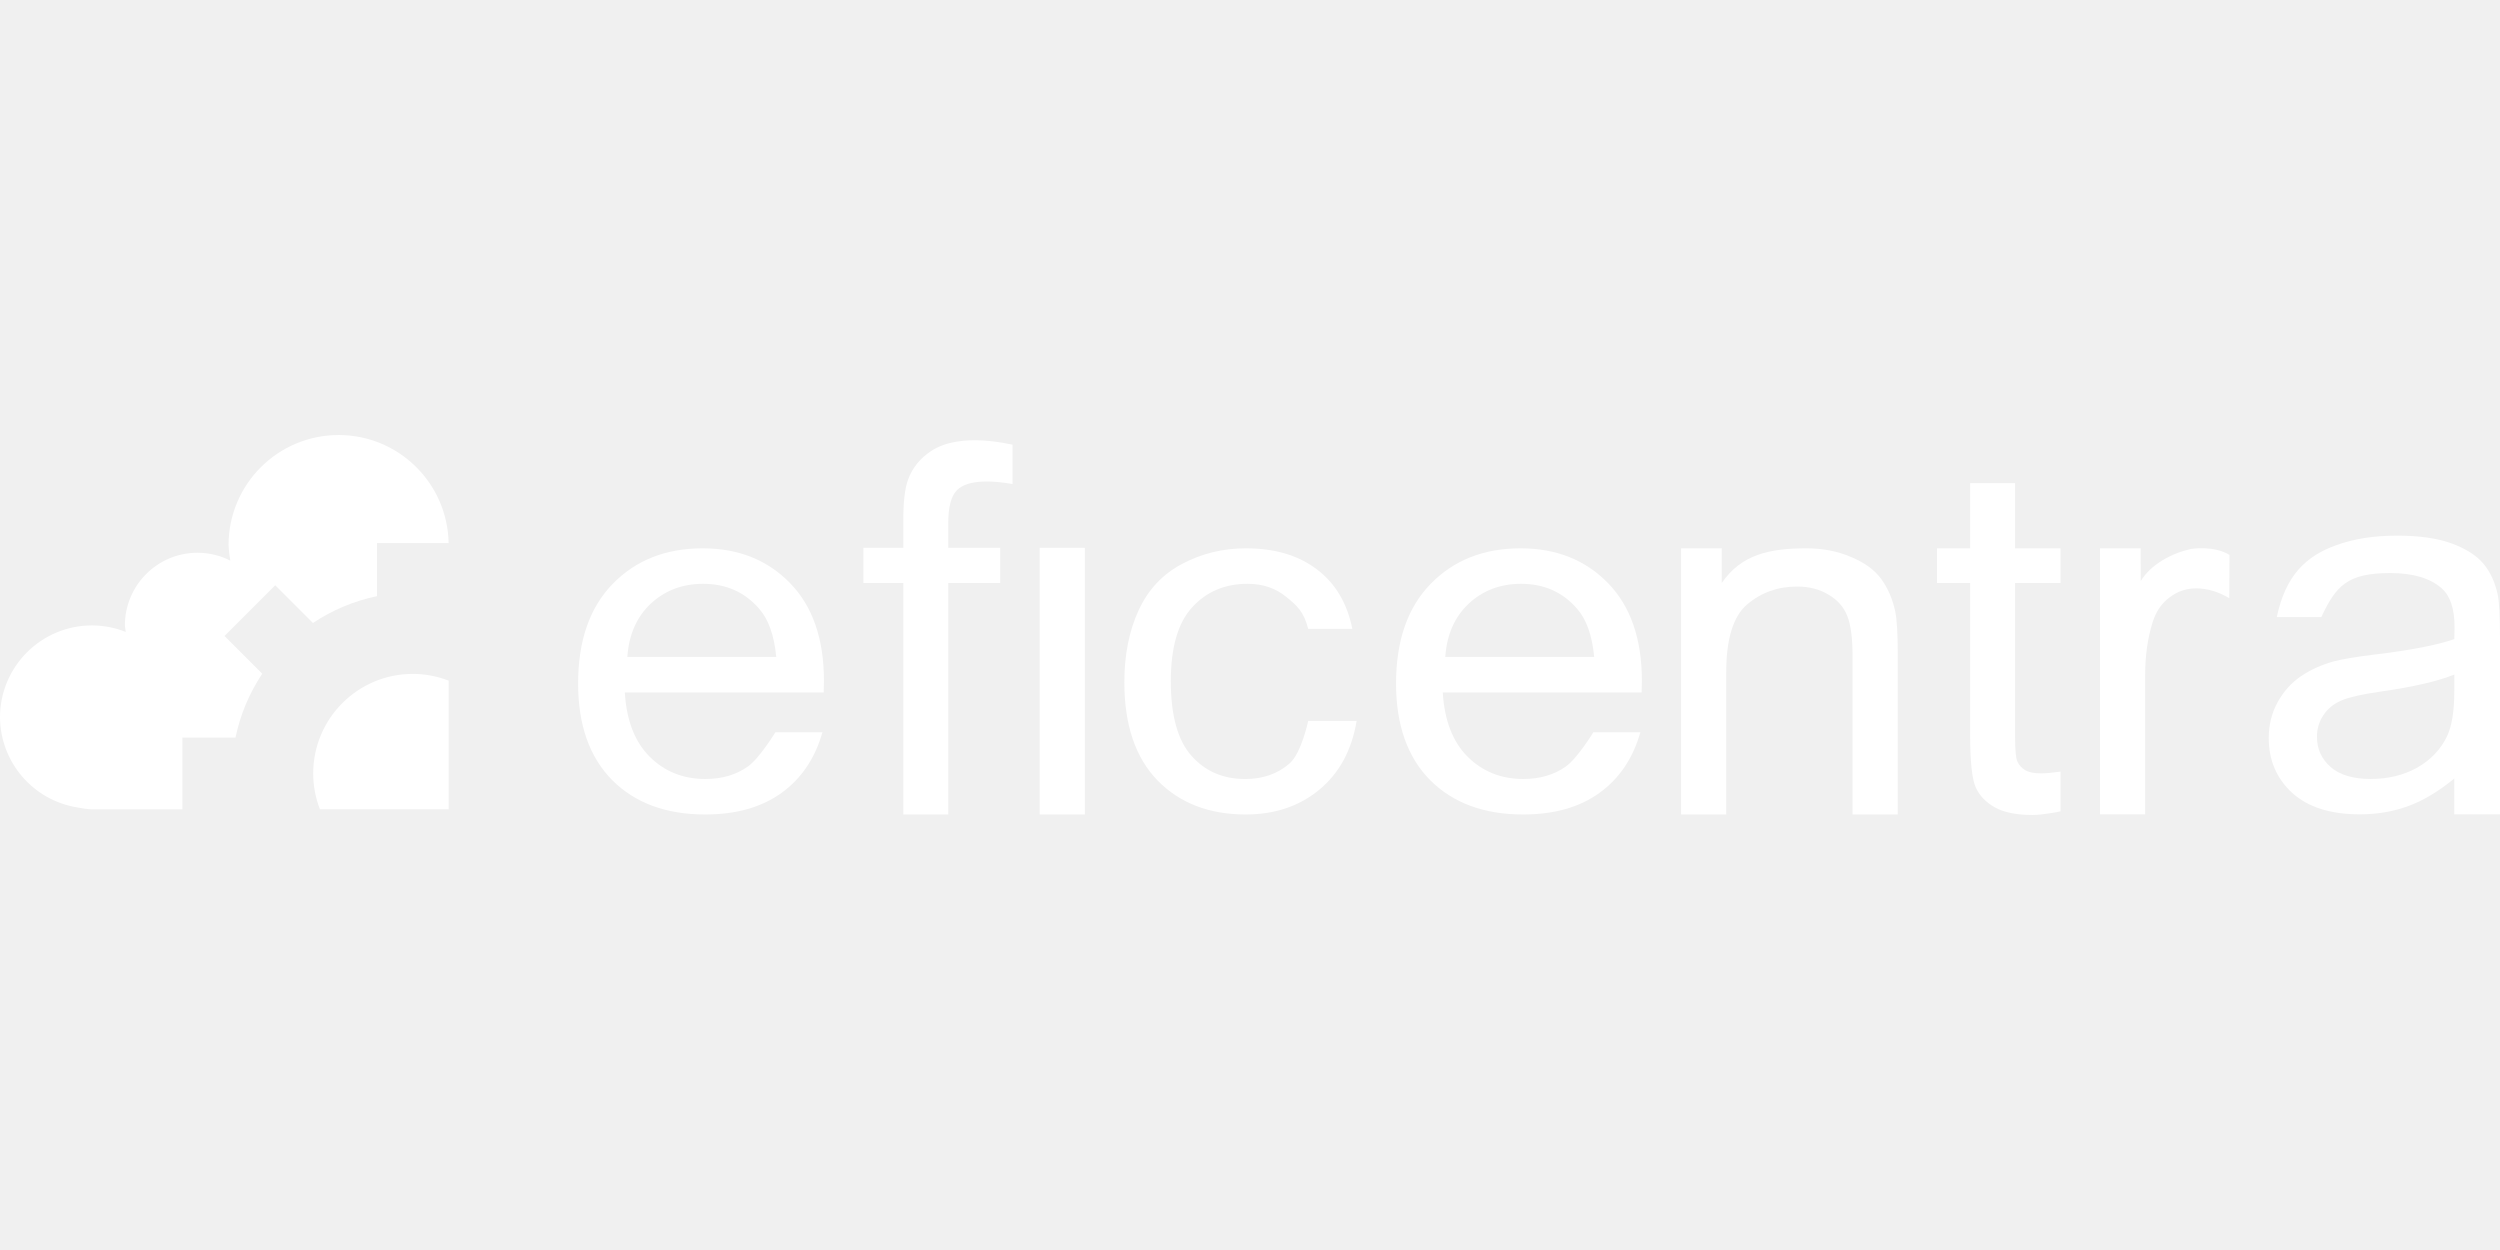
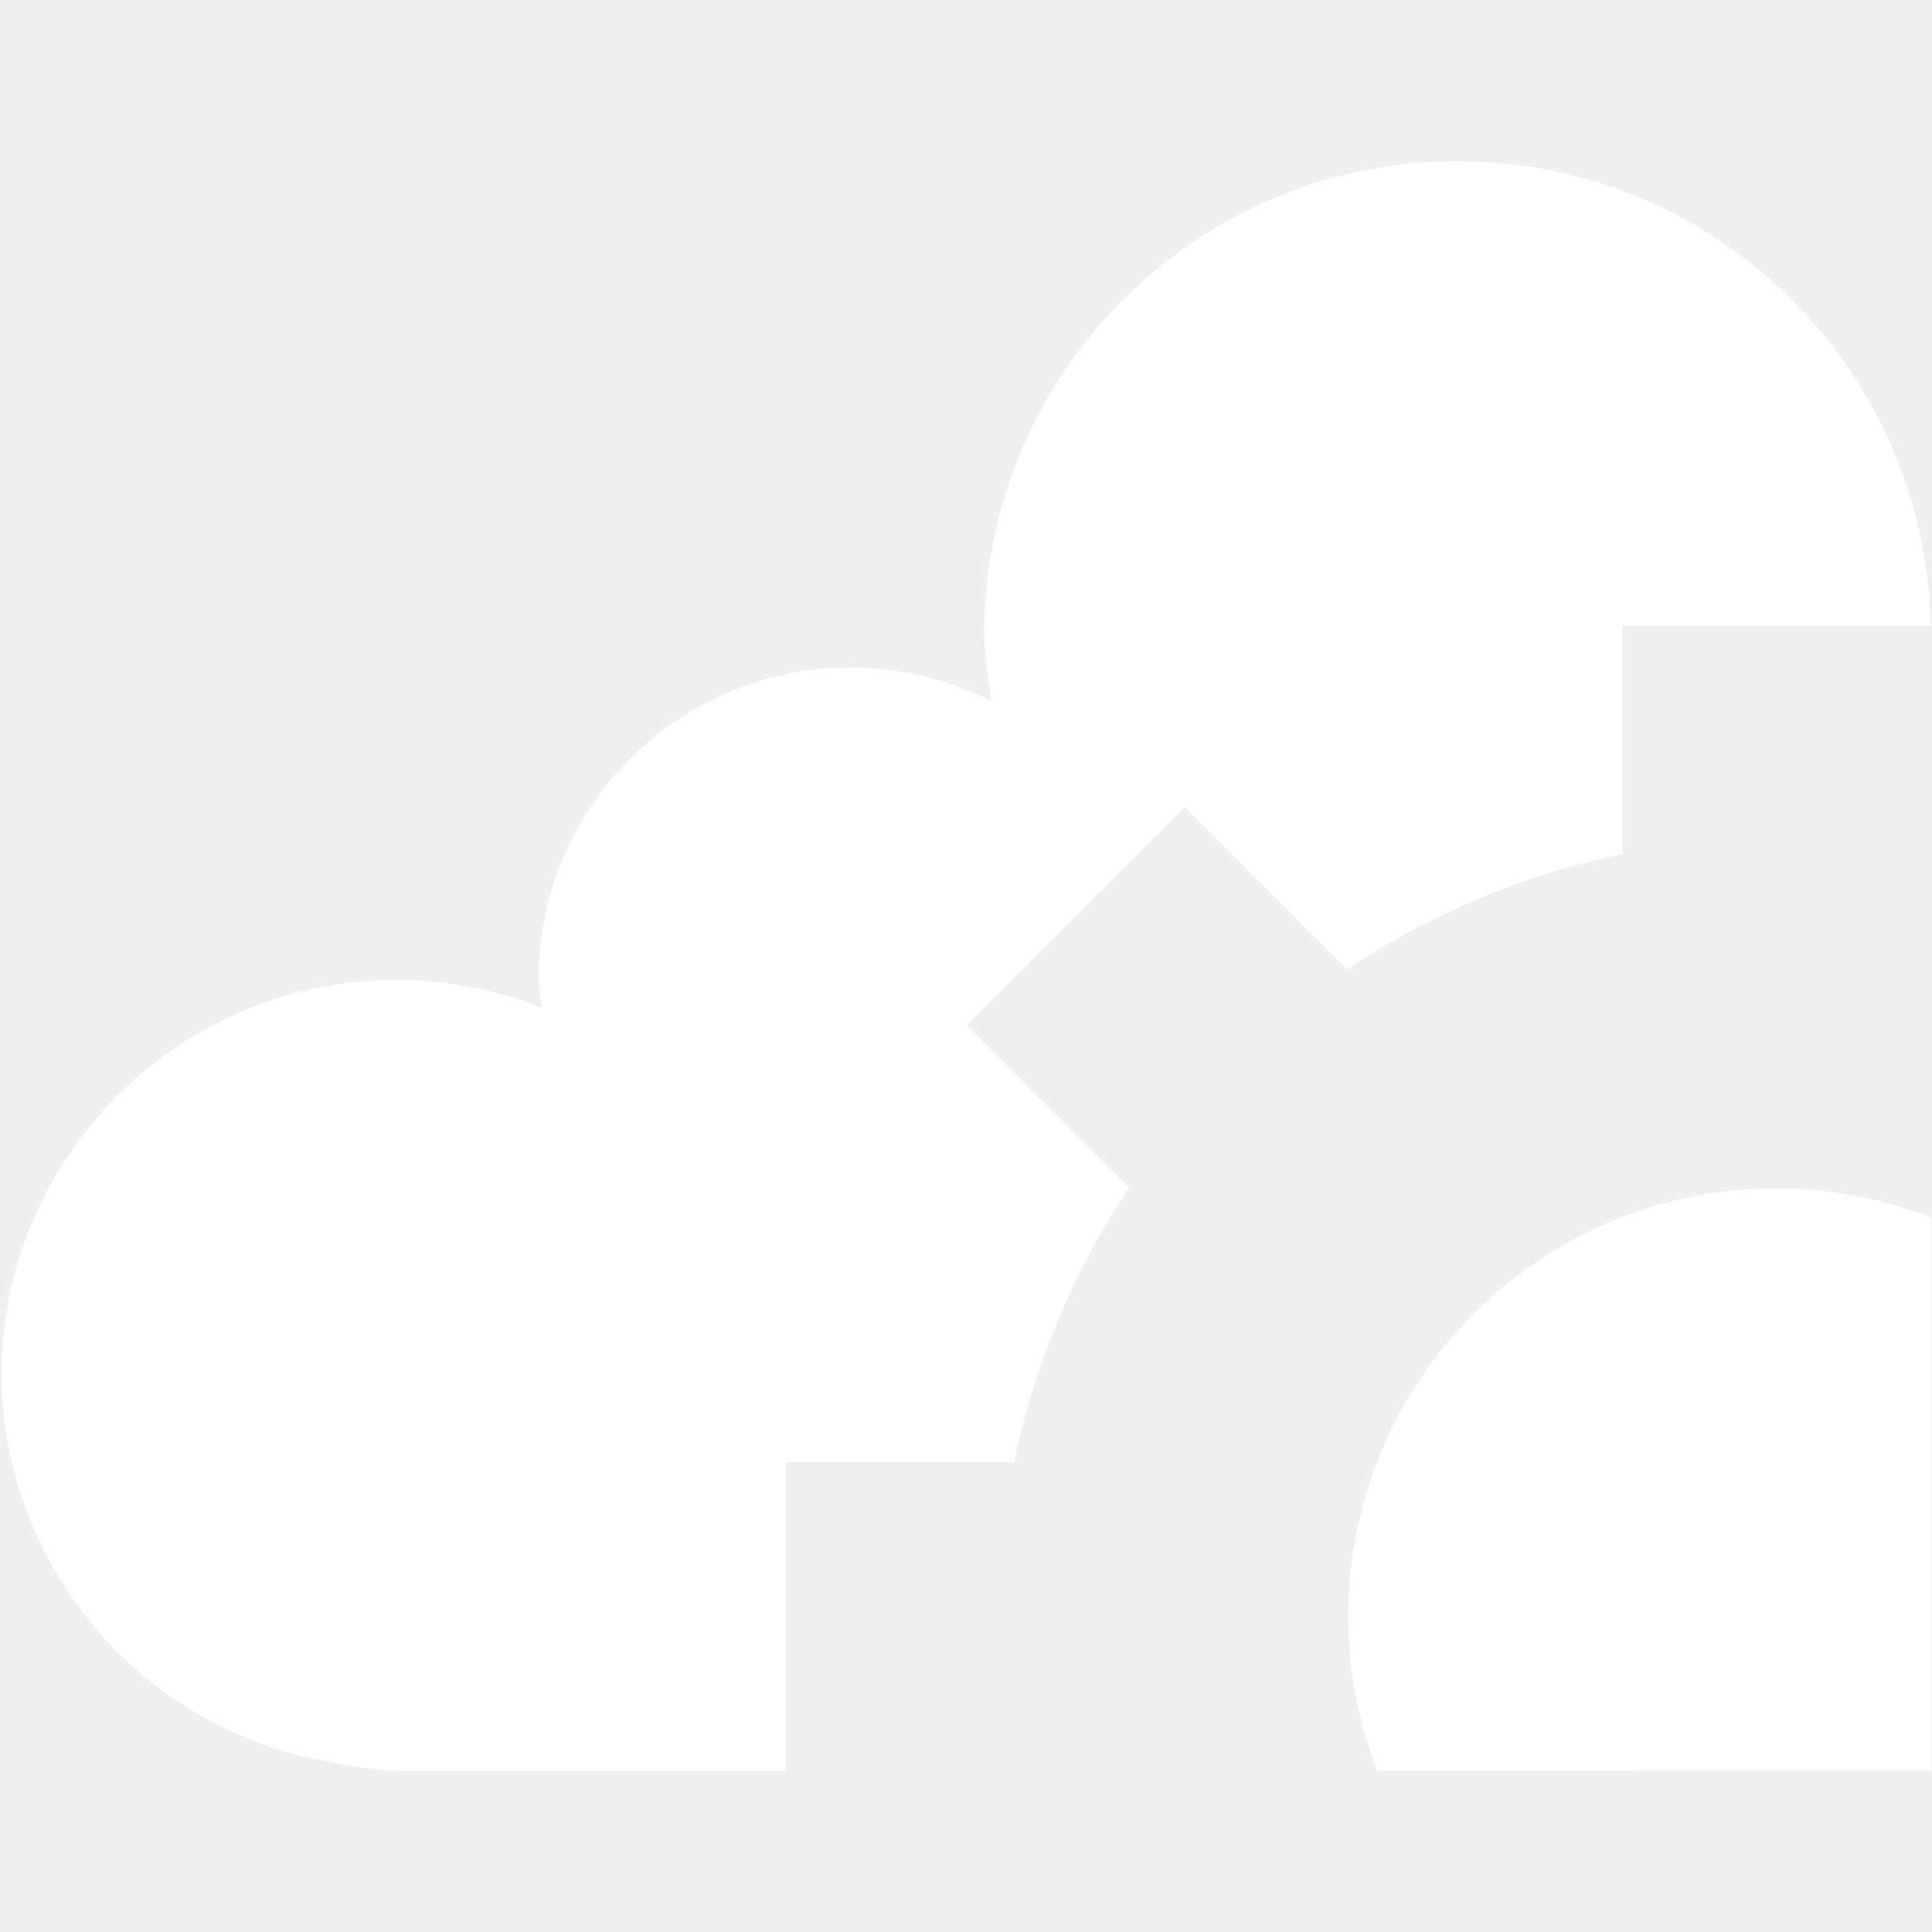
- <svg xmlns="http://www.w3.org/2000/svg" width="1000" height="500" viewBox="0 0 264.583 132.292" version="1.1" id="svg1">
+ <svg xmlns="http://www.w3.org/2000/svg" id="svg2" height="320" width="320" version="1.1" viewBox="0 0 320 320">
  <defs id="defs1" />
-   <g id="layer1">
-     <g id="g2-1-7-7" transform="matrix(1.578274,0,0,1.578274,-42.25543,-5.042026)" style="display:inline;fill:#ffffff;fill-opacity:1">
-       <path d="m 78.769,52.296 h 3.154 c -0.494,1.747 -1.409,3.103 -2.745,4.068 -1.336,0.965 -3.042,1.447 -5.119,1.447 -2.615,0 -4.692,-0.766 -6.23,-2.299 -1.527,-1.544 -2.29,-3.704 -2.29,-6.48 0,-2.873 0.775,-5.103 2.324,-6.689 1.549,-1.587 3.558,-2.38 6.028,-2.38 2.391,0 4.344,0.777 5.86,2.332 1.515,1.554 2.273,3.741 2.273,6.56 0,0.172 -0.006,0.429 -0.017,0.772 h -13.336 c 0.112,1.876 0.668,3.312 1.667,4.309 0.999,0.997 2.245,1.495 3.738,1.495 1.111,0 2.06,-0.279 2.846,-0.836 0.786,-0.557 1.847,-2.299 1.847,-2.299 z m -9.929,-5.049 h 9.985 c -0.135,-1.436 -0.516,-2.514 -1.145,-3.232 -0.965,-1.115 -2.217,-1.672 -3.755,-1.672 -1.392,0 -2.565,0.445 -3.519,1.335 -0.943,0.89 -1.465,2.08 -1.566,3.57 z" style="font-size:100px;line-height:1.4;font-family:Arial;-inkscape-font-specification:'Arial, @opsz=36.0';font-variation-settings:'opsz' 36;text-align:center;letter-spacing:1px;word-spacing:4px;text-anchor:middle;white-space:pre;display:inline;fill:#ffffff;fill-opacity:1;stroke-width:1.011" id="path1-27-8-1" />
-       <path d="m 133.617,52.296 h 3.154 c -0.494,1.747 -1.409,3.103 -2.745,4.068 -1.336,0.965 -3.042,1.447 -5.119,1.447 -2.615,0 -4.692,-0.766 -6.23,-2.299 -1.527,-1.544 -2.29,-3.704 -2.29,-6.48 0,-2.873 0.775,-5.103 2.324,-6.689 1.549,-1.587 3.558,-2.38 6.028,-2.38 2.391,0 4.344,0.777 5.86,2.332 1.515,1.554 2.273,3.741 2.273,6.56 0,0.172 -0.006,0.429 -0.017,0.772 h -13.335 c 0.112,1.876 0.668,3.312 1.667,4.309 0.999,0.997 2.245,1.495 3.738,1.495 1.111,0 2.06,-0.279 2.846,-0.836 0.786,-0.557 1.847,-2.299 1.847,-2.299 z m -9.929,-5.049 h 9.985 c -0.135,-1.436 -0.516,-2.514 -1.145,-3.232 -0.965,-1.115 -2.217,-1.672 -3.755,-1.672 -1.392,0 -2.565,0.445 -3.519,1.335 -0.943,0.89 -1.465,2.08 -1.566,3.57 z" style="font-size:100px;line-height:1.4;font-family:Arial;-inkscape-font-specification:'Arial, @opsz=36.0';font-variation-settings:'opsz' 36;text-align:center;letter-spacing:1px;word-spacing:4px;text-anchor:middle;white-space:pre;display:inline;fill:#ffffff;fill-opacity:1;stroke-width:1.011" id="path1-11-7-8-4" />
-       <path d="m 87.346,57.811 v -15.524 h -2.677 v -2.357 h 2.677 v -1.903 c 0,-1.201 0.107,-2.093 0.32,-2.677 0.292,-0.786 0.803,-1.42 1.532,-1.903 2.043,-1.362 5.472,-0.394 5.472,-0.438 v 2.644 c -1.169,-0.209 -2.971,-0.368 -3.738,0.421 -0.382,0.393 -0.572,1.128 -0.572,2.206 v 1.65 h 3.485 v 2.357 h -3.485 v 15.524 z" style="font-size:100px;line-height:1.4;font-family:Arial;-inkscape-font-specification:'Arial, @opsz=36.0';font-variation-settings:'opsz' 36;text-align:center;letter-spacing:1px;word-spacing:4px;text-anchor:middle;white-space:pre;display:inline;fill:#ffffff;fill-opacity:1;stroke-width:1.035" id="path1-1-6-2-9" />
-       <path d="m 96.491,57.811 v -17.882 h 3.031 v 17.882 z" style="font-size:100px;line-height:1.4;font-family:Arial;-inkscape-font-specification:'Arial, @opsz=36.0';font-variation-settings:'opsz' 36;text-align:center;letter-spacing:1px;word-spacing:4px;text-anchor:middle;white-space:pre;display:inline;fill:#ffffff;fill-opacity:1;stroke-width:1.035" id="path1-0-8-4-9" />
-       <path d="m 167.59,57.803 v -17.84 h 2.728 l 0.006,2.195 c 0.686,-1.126 2.073,-1.862 3.352,-2.15 0.047,-0.007 1.542,-0.254 2.597,0.397 l -0.012,2.901 c -0.741,-0.438 -1.482,-0.657 -2.223,-0.657 -0.662,0 -1.257,0.202 -1.785,0.606 -0.528,0.393 -0.904,0.943 -1.128,1.65 -0.337,1.078 -0.505,2.256 -0.505,3.536 v 9.362 z" style="font-size:100px;line-height:1.4;font-family:Arial;-inkscape-font-specification:'Arial, @opsz=36.0';font-variation-settings:'opsz' 36;text-align:center;letter-spacing:1px;word-spacing:4px;text-anchor:middle;white-space:pre;display:inline;fill:#ffffff;fill-opacity:1;stroke-width:1.035" id="path1-9-8-0-3" />
-       <path d="m 139.5,57.811 v -17.848 h 2.728 v 2.324 c 1.313,-1.917 3.21,-2.324 5.691,-2.324 1.078,0 2.065,0.192 2.963,0.575 0.909,0.373 1.588,0.866 2.037,1.479 0.449,0.614 0.763,1.342 0.943,2.186 0.112,0.548 0.168,1.507 0.168,2.876 v 10.732 h -3.031 v -10.617 c 0,-1.205 -0.118,-2.104 -0.354,-2.695 -0.236,-0.603 -0.657,-1.079 -1.263,-1.43 -0.595,-0.362 -1.297,-0.542 -2.105,-0.542 -1.291,0 -2.408,0.4 -3.351,1.2 -0.932,0.8 -1.398,2.317 -1.398,4.552 v 9.532 z" style="font-size:100px;line-height:1.4;font-family:Arial;-inkscape-font-specification:'Arial, @opsz=36.0';font-variation-settings:'opsz' 36;text-align:center;letter-spacing:1px;word-spacing:4px;text-anchor:middle;white-space:pre;display:inline;fill:#ffffff;fill-opacity:1;stroke-width:1.022" id="path1-2-4-3-6" />
-       <path d="m 164.944,54.936 v 2.666 c 0,0 -1.179,0.243 -1.852,0.243 -1.1,0 -1.953,-0.172 -2.559,-0.515 -0.606,-0.343 -1.033,-0.792 -1.28,-1.346 -0.247,-0.565 -0.37,-1.745 -0.37,-3.54 v -10.154 h -2.223 v -2.327 h 2.223 v -4.371 h 3.014 v 4.371 h 3.048 v 2.327 h -3.048 v 10.32 c 0,0.853 0.051,1.401 0.152,1.645 0.112,0.244 0.286,0.438 0.522,0.582 0.247,0.144 0.595,0.216 1.044,0.216 0.337,0 0.78,-0.039 1.33,-0.116 z" style="font-size:100px;line-height:1.4;font-family:Arial;-inkscape-font-specification:'Arial, @opsz=36.0';font-variation-settings:'opsz' 36;text-align:center;letter-spacing:1px;word-spacing:4px;text-anchor:middle;white-space:pre;display:inline;fill:#ffffff;fill-opacity:1;stroke-width:1.028" id="path1-5-6-2-2" />
-       <path d="m 114.494,51.54 h 3.249 c -0.326,1.962 -1.162,3.5 -2.509,4.615 -1.336,1.104 -2.98,1.656 -4.933,1.656 -2.447,0 -4.417,-0.761 -5.91,-2.283 -1.482,-1.533 -2.223,-3.725 -2.223,-6.577 0,-1.844 0.32,-3.457 0.96,-4.84 0.64,-1.383 1.611,-2.417 2.913,-3.103 1.313,-0.697 2.739,-1.045 4.277,-1.045 1.942,0 3.53,0.472 4.765,1.415 1.235,0.933 2.026,2.262 2.374,3.988 h -2.962 c -0.281,-1.147 -0.764,-1.576 -1.483,-2.155 -0.707,-0.579 -1.566,-0.868 -2.576,-0.868 -1.527,0 -2.767,0.525 -3.721,1.576 -0.954,1.04 -1.431,2.691 -1.431,4.953 0,2.294 0.46,3.961 1.381,5.001 0.92,1.04 2.122,1.56 3.603,1.56 1.19,0 2.183,-0.348 2.98,-1.045 0.797,-0.697 1.247,-2.846 1.247,-2.846 z" style="font-size:100px;line-height:1.4;font-family:Arial;-inkscape-font-specification:'Arial, @opsz=36.0';font-variation-settings:'opsz' 36;text-align:center;letter-spacing:1px;word-spacing:4px;text-anchor:middle;white-space:pre;display:inline;fill:#ffffff;fill-opacity:1;stroke-width:1.011" id="path1-17-0-2-6" />
-       <path d="m 187.494,39.113 c -1.538,0 -2.891,0.213 -4.058,0.64 -2.082,0.741 -3.409,2.08 -3.991,4.821 h 2.987 c 0.98,-2.079 1.723,-2.952 4.625,-2.952 1.527,0 2.677,0.342 3.451,1.027 0.572,0.505 0.859,1.375 0.859,2.61 0,0.112 -0.005,0.376 -0.017,0.791 -1.156,0.404 -2.958,0.752 -5.405,1.044 -1.201,0.146 -2.099,0.298 -2.694,0.455 -0.808,0.225 -1.538,0.555 -2.189,0.993 -0.64,0.438 -1.162,1.022 -1.566,1.751 -0.393,0.718 -0.589,1.516 -0.589,2.391 0,1.493 0.527,2.722 1.582,3.687 1.055,0.954 2.565,1.431 4.529,1.431 1.19,0 2.301,-0.196 3.334,-0.589 0.965,-0.363 1.965,-0.97 2.997,-1.813 v 2.402 h 3.064 v -0.404 -9.513 -2.021 c 0,-1.347 -0.051,-2.279 -0.152,-2.795 -0.18,-0.831 -0.494,-1.515 -0.943,-2.054 -0.449,-0.55 -1.151,-1.005 -2.105,-1.364 -0.954,-0.359 -2.195,-0.539 -3.721,-0.539 z m 3.856,9.311 v 1.112 c 0,1.336 -0.163,2.346 -0.488,3.031 -0.427,0.887 -1.095,1.588 -2.004,2.105 -0.909,0.505 -1.948,0.758 -3.115,0.758 -1.179,0 -2.077,-0.269 -2.694,-0.808 -0.606,-0.539 -0.909,-1.212 -0.909,-2.021 0,-0.528 0.14,-1.005 0.421,-1.431 0.281,-0.438 0.679,-0.769 1.196,-0.993 0.516,-0.225 1.397,-0.427 2.643,-0.606 2.2,-0.314 3.851,-0.696 4.951,-1.145 z" style="font-size:100px;line-height:1.4;font-family:Arial;-inkscape-font-specification:'Arial, @opsz=36.0';font-variation-settings:'opsz' 36;text-align:center;letter-spacing:1px;word-spacing:4px;text-anchor:middle;white-space:pre;display:inline;fill:#ffffff;fill-opacity:1;stroke-width:1.035" id="path72-3-8-5" />
-       <path d="m 49.48,32.366 c -4.076,-4e-5 -7.381,3.305 -7.381,7.381 0.014,0.349 0.054,0.697 0.117,1.041 -0.681,-0.345 -1.433,-0.526 -2.196,-0.528 -2.691,4e-5 -4.873,2.182 -4.873,4.873 0.013,0.146 0.032,0.291 0.057,0.436 -0.72,-0.286 -1.488,-0.434 -2.263,-0.436 -3.406,-10e-5 -6.168,2.761 -6.168,6.168 0.025,3.006 2.214,5.557 5.182,6.037 0.324,0.069 0.653,0.113 0.983,0.129 h 0.005 l 6.06,-0.002 v -4.81 h 3.562 c 0.317,-1.53 0.926,-2.984 1.794,-4.283 l -0.416,-0.416 -2.115,-2.115 0.916,-0.916 0.816,-0.815 0.923,-0.923 0.747,-0.747 1.28,1.28 1.25,1.25 c 1.301,-0.87 2.758,-1.48 4.291,-1.798 v -1.226 -2.335 h 4.805 c -0.074,-4.021 -3.354,-7.243 -7.376,-7.246 z" style="font-variation-settings:'opsz' 36;display:inline;fill:#ffffff;fill-opacity:1;stroke-width:1.228;stroke-linecap:round;stroke-linejoin:round" id="path13-5-5-9" />
-       <path d="m 56.861,48.838 c -0.747,-0.289 -1.556,-0.454 -2.406,-0.454 -3.689,0 -6.68,2.99 -6.68,6.68 0,0.847 0.164,1.653 0.451,2.399 l 8.634,-0.003 z" style="font-variation-settings:'opsz' 36;display:inline;fill:#ffffff;fill-opacity:1;stroke-width:1.323;stroke-linecap:round;stroke-linejoin:round" id="path12-1-8-8" />
-     </g>
-     <g id="g11" transform="matrix(1.578274,0,0,1.578274,-42.25543,-5.042026)" style="display:none;fill:#11618b;fill-opacity:1">
-       <path d="m 78.769,52.296 h 3.154 c -0.494,1.747 -1.409,3.103 -2.745,4.068 -1.336,0.965 -3.042,1.447 -5.119,1.447 -2.615,0 -4.692,-0.766 -6.23,-2.299 -1.527,-1.544 -2.29,-3.704 -2.29,-6.48 0,-2.873 0.775,-5.103 2.324,-6.689 1.549,-1.587 3.558,-2.38 6.028,-2.38 2.391,0 4.344,0.777 5.86,2.332 1.515,1.554 2.273,3.741 2.273,6.56 0,0.172 -0.006,0.429 -0.017,0.772 h -13.336 c 0.112,1.876 0.668,3.312 1.667,4.309 0.999,0.997 2.245,1.495 3.738,1.495 1.111,0 2.06,-0.279 2.846,-0.836 0.786,-0.557 1.847,-2.299 1.847,-2.299 z m -9.929,-5.049 h 9.985 c -0.135,-1.436 -0.516,-2.514 -1.145,-3.232 -0.965,-1.115 -2.217,-1.672 -3.755,-1.672 -1.392,0 -2.565,0.445 -3.519,1.335 -0.943,0.89 -1.465,2.08 -1.566,3.57 z" style="font-size:100px;line-height:1.4;font-family:Arial;-inkscape-font-specification:'Arial, @opsz=36.0';font-variation-settings:'opsz' 36;text-align:center;letter-spacing:1px;word-spacing:4px;text-anchor:middle;white-space:pre;display:inline;fill:#11618b;fill-opacity:1;stroke-width:1.011" id="path1" />
-       <path d="m 133.617,52.296 h 3.154 c -0.494,1.747 -1.409,3.103 -2.745,4.068 -1.336,0.965 -3.042,1.447 -5.119,1.447 -2.615,0 -4.692,-0.766 -6.23,-2.299 -1.527,-1.544 -2.29,-3.704 -2.29,-6.48 0,-2.873 0.775,-5.103 2.324,-6.689 1.549,-1.587 3.558,-2.38 6.028,-2.38 2.391,0 4.344,0.777 5.86,2.332 1.515,1.554 2.273,3.741 2.273,6.56 0,0.172 -0.006,0.429 -0.017,0.772 h -13.335 c 0.112,1.876 0.668,3.312 1.667,4.309 0.999,0.997 2.245,1.495 3.738,1.495 1.111,0 2.06,-0.279 2.846,-0.836 0.786,-0.557 1.847,-2.299 1.847,-2.299 z m -9.929,-5.049 h 9.985 c -0.135,-1.436 -0.516,-2.514 -1.145,-3.232 -0.965,-1.115 -2.217,-1.672 -3.755,-1.672 -1.392,0 -2.565,0.445 -3.519,1.335 -0.943,0.89 -1.465,2.08 -1.566,3.57 z" style="font-size:100px;line-height:1.4;font-family:Arial;-inkscape-font-specification:'Arial, @opsz=36.0';font-variation-settings:'opsz' 36;text-align:center;letter-spacing:1px;word-spacing:4px;text-anchor:middle;white-space:pre;display:inline;fill:#11618b;fill-opacity:1;stroke-width:1.011" id="path2" />
-       <path d="m 87.346,57.811 v -15.524 h -2.677 v -2.357 h 2.677 v -1.903 c 0,-1.201 0.107,-2.093 0.32,-2.677 0.292,-0.786 0.803,-1.42 1.532,-1.903 2.043,-1.362 5.472,-0.394 5.472,-0.438 v 2.644 c -1.169,-0.209 -2.971,-0.368 -3.738,0.421 -0.382,0.393 -0.572,1.128 -0.572,2.206 v 1.65 h 3.485 v 2.357 h -3.485 v 15.524 z" style="font-size:100px;line-height:1.4;font-family:Arial;-inkscape-font-specification:'Arial, @opsz=36.0';font-variation-settings:'opsz' 36;text-align:center;letter-spacing:1px;word-spacing:4px;text-anchor:middle;white-space:pre;display:inline;fill:#11618b;fill-opacity:1;stroke-width:1.035" id="path3" />
-       <path d="m 96.491,57.811 v -17.882 h 3.031 v 17.882 z" style="font-size:100px;line-height:1.4;font-family:Arial;-inkscape-font-specification:'Arial, @opsz=36.0';font-variation-settings:'opsz' 36;text-align:center;letter-spacing:1px;word-spacing:4px;text-anchor:middle;white-space:pre;display:inline;fill:#11618b;fill-opacity:1;stroke-width:1.035" id="path4" />
-       <path d="m 167.59,57.803 v -17.84 h 2.728 l 0.006,2.195 c 0.686,-1.126 2.073,-1.862 3.352,-2.15 0.047,-0.007 1.542,-0.254 2.597,0.397 l -0.012,2.901 c -0.741,-0.438 -1.482,-0.657 -2.223,-0.657 -0.662,0 -1.257,0.202 -1.785,0.606 -0.528,0.393 -0.904,0.943 -1.128,1.65 -0.337,1.078 -0.505,2.256 -0.505,3.536 v 9.362 z" style="font-size:100px;line-height:1.4;font-family:Arial;-inkscape-font-specification:'Arial, @opsz=36.0';font-variation-settings:'opsz' 36;text-align:center;letter-spacing:1px;word-spacing:4px;text-anchor:middle;white-space:pre;display:inline;fill:#11618b;fill-opacity:1;stroke-width:1.035" id="path5" />
-       <path d="m 139.5,57.811 v -17.848 h 2.728 v 2.324 c 1.313,-1.917 3.21,-2.324 5.691,-2.324 1.078,0 2.065,0.192 2.963,0.575 0.909,0.373 1.588,0.866 2.037,1.479 0.449,0.614 0.763,1.342 0.943,2.186 0.112,0.548 0.168,1.507 0.168,2.876 v 10.732 h -3.031 v -10.617 c 0,-1.205 -0.118,-2.104 -0.354,-2.695 -0.236,-0.603 -0.657,-1.079 -1.263,-1.43 -0.595,-0.362 -1.297,-0.542 -2.105,-0.542 -1.291,0 -2.408,0.4 -3.351,1.2 -0.932,0.8 -1.398,2.317 -1.398,4.552 v 9.532 z" style="font-size:100px;line-height:1.4;font-family:Arial;-inkscape-font-specification:'Arial, @opsz=36.0';font-variation-settings:'opsz' 36;text-align:center;letter-spacing:1px;word-spacing:4px;text-anchor:middle;white-space:pre;display:inline;fill:#11618b;fill-opacity:1;stroke-width:1.022" id="path6" />
-       <path d="m 164.944,54.936 v 2.666 c 0,0 -1.179,0.243 -1.852,0.243 -1.1,0 -1.953,-0.172 -2.559,-0.515 -0.606,-0.343 -1.033,-0.792 -1.28,-1.346 -0.247,-0.565 -0.37,-1.745 -0.37,-3.54 v -10.154 h -2.223 v -2.327 h 2.223 v -4.371 h 3.014 v 4.371 h 3.048 v 2.327 h -3.048 v 10.32 c 0,0.853 0.051,1.401 0.152,1.645 0.112,0.244 0.286,0.438 0.522,0.582 0.247,0.144 0.595,0.216 1.044,0.216 0.337,0 0.78,-0.039 1.33,-0.116 z" style="font-size:100px;line-height:1.4;font-family:Arial;-inkscape-font-specification:'Arial, @opsz=36.0';font-variation-settings:'opsz' 36;text-align:center;letter-spacing:1px;word-spacing:4px;text-anchor:middle;white-space:pre;display:inline;fill:#11618b;fill-opacity:1;stroke-width:1.028" id="path7" />
-       <path d="m 114.494,51.54 h 3.249 c -0.326,1.962 -1.162,3.5 -2.509,4.615 -1.336,1.104 -2.98,1.656 -4.933,1.656 -2.447,0 -4.417,-0.761 -5.91,-2.283 -1.482,-1.533 -2.223,-3.725 -2.223,-6.577 0,-1.844 0.32,-3.457 0.96,-4.84 0.64,-1.383 1.611,-2.417 2.913,-3.103 1.313,-0.697 2.739,-1.045 4.277,-1.045 1.942,0 3.53,0.472 4.765,1.415 1.235,0.933 2.026,2.262 2.374,3.988 h -2.962 c -0.281,-1.147 -0.764,-1.576 -1.483,-2.155 -0.707,-0.579 -1.566,-0.868 -2.576,-0.868 -1.527,0 -2.767,0.525 -3.721,1.576 -0.954,1.04 -1.431,2.691 -1.431,4.953 0,2.294 0.46,3.961 1.381,5.001 0.92,1.04 2.122,1.56 3.603,1.56 1.19,0 2.183,-0.348 2.98,-1.045 0.797,-0.697 1.247,-2.846 1.247,-2.846 z" style="font-size:100px;line-height:1.4;font-family:Arial;-inkscape-font-specification:'Arial, @opsz=36.0';font-variation-settings:'opsz' 36;text-align:center;letter-spacing:1px;word-spacing:4px;text-anchor:middle;white-space:pre;display:inline;fill:#11618b;fill-opacity:1;stroke-width:1.011" id="path8" />
-       <path d="m 187.494,39.113 c -1.538,0 -2.891,0.213 -4.058,0.64 -2.082,0.741 -3.409,2.08 -3.991,4.821 h 2.987 c 0.98,-2.079 1.723,-2.952 4.625,-2.952 1.527,0 2.677,0.342 3.451,1.027 0.572,0.505 0.859,1.375 0.859,2.61 0,0.112 -0.005,0.376 -0.017,0.791 -1.156,0.404 -2.958,0.752 -5.405,1.044 -1.201,0.146 -2.099,0.298 -2.694,0.455 -0.808,0.225 -1.538,0.555 -2.189,0.993 -0.64,0.438 -1.162,1.022 -1.566,1.751 -0.393,0.718 -0.589,1.516 -0.589,2.391 0,1.493 0.527,2.722 1.582,3.687 1.055,0.954 2.565,1.431 4.529,1.431 1.19,0 2.301,-0.196 3.334,-0.589 0.965,-0.363 1.965,-0.97 2.997,-1.813 v 2.402 h 3.064 v -0.404 -9.513 -2.021 c 0,-1.347 -0.051,-2.279 -0.152,-2.795 -0.18,-0.831 -0.494,-1.515 -0.943,-2.054 -0.449,-0.55 -1.151,-1.005 -2.105,-1.364 -0.954,-0.359 -2.195,-0.539 -3.721,-0.539 z m 3.856,9.311 v 1.112 c 0,1.336 -0.163,2.346 -0.488,3.031 -0.427,0.887 -1.095,1.588 -2.004,2.105 -0.909,0.505 -1.948,0.758 -3.115,0.758 -1.179,0 -2.077,-0.269 -2.694,-0.808 -0.606,-0.539 -0.909,-1.212 -0.909,-2.021 0,-0.528 0.14,-1.005 0.421,-1.431 0.281,-0.438 0.679,-0.769 1.196,-0.993 0.516,-0.225 1.397,-0.427 2.643,-0.606 2.2,-0.314 3.851,-0.696 4.951,-1.145 z" style="font-size:100px;line-height:1.4;font-family:Arial;-inkscape-font-specification:'Arial, @opsz=36.0';font-variation-settings:'opsz' 36;text-align:center;letter-spacing:1px;word-spacing:4px;text-anchor:middle;white-space:pre;display:inline;fill:#11618b;fill-opacity:1;stroke-width:1.035" id="path9" />
-       <path d="m 49.48,32.366 c -4.076,-4e-5 -7.381,3.305 -7.381,7.381 0.014,0.349 0.054,0.697 0.117,1.041 -0.681,-0.345 -1.433,-0.526 -2.196,-0.528 -2.691,4e-5 -4.873,2.182 -4.873,4.873 0.013,0.146 0.032,0.291 0.057,0.436 -0.72,-0.286 -1.488,-0.434 -2.263,-0.436 -3.406,-10e-5 -6.168,2.761 -6.168,6.168 0.025,3.006 2.214,5.557 5.182,6.037 0.324,0.069 0.653,0.113 0.983,0.129 h 0.005 l 6.06,-0.002 v -4.81 h 3.562 c 0.317,-1.53 0.926,-2.984 1.794,-4.283 l -0.416,-0.416 -2.115,-2.115 0.916,-0.916 0.816,-0.815 0.923,-0.923 0.747,-0.747 1.28,1.28 1.25,1.25 c 1.301,-0.87 2.758,-1.48 4.291,-1.798 v -1.226 -2.335 h 4.805 c -0.074,-4.021 -3.354,-7.243 -7.376,-7.246 z" style="font-variation-settings:'opsz' 36;display:inline;fill:#11618b;fill-opacity:1;stroke-width:1.228;stroke-linecap:round;stroke-linejoin:round" id="path10" />
-       <path d="m 56.861,48.838 c -0.747,-0.289 -1.556,-0.454 -2.406,-0.454 -3.689,0 -6.68,2.99 -6.68,6.68 0,0.847 0.164,1.653 0.451,2.399 l 8.634,-0.003 z" style="font-variation-settings:'opsz' 36;display:inline;fill:#11618b;fill-opacity:1;stroke-width:1.323;stroke-linecap:round;stroke-linejoin:round" id="path11" />
+   <g id="layer1" transform="translate(0,-732.36)" stroke-width="28" style="display:none">
+     <g id="g5175-6-32" transform="matrix(1.0471,1.0606,-1.0484,1.0619,931.69,-208.55)" />
+     <g id="g4241" fill="#ffffff">
+       <path id="path4278" style="color:#000000;text-indent:0;text-decoration-line:none;text-decoration-style:solid;text-decoration-color:#000000;text-transform:none;white-space:normal;isolation:auto;mix-blend-mode:normal;solid-color:#000000;color-rendering:auto;image-rendering:auto;shape-rendering:auto" d="m 151.13,732.36 c -28.363,0 -54.915,7.915 -77.613,21.537 -6.472,-5.262 -14.605,-8.191 -23.067,-8.194 a 8.766,8.766 0 0 0 -0.004,0 c -20.154,7.3e-4 -36.679,16.528 -36.678,36.682 a 8.766,8.766 0 0 0 0,0.011 c 0.01,8.415 2.927,16.483 8.103,22.927 -13.83,22.83 -21.87,49.58 -21.87,78.17 a 8.766,8.766 0 1 0 17.531,0 c 0,-24.702 6.719,-47.748 18.378,-67.574 4.566,1.985 9.473,3.15 14.519,3.157 a 8.766,8.766 0 0 0 0.012,0 c 20.155,6.2e-4 36.683,-16.527 36.682,-36.682 a 8.766,8.766 0 0 0 0,-0.004 c -0.002,-4.999 -1.139,-9.863 -3.083,-14.397 19.717,-11.484 42.585,-18.095 67.085,-18.095 a 8.766,8.766 0 1 0 0,-17.531 z M 50.44,763.24 c 5.913,0.002 11.191,2.512 14.836,7.077 a 8.766,8.766 0 0 0 0.183,0.215 c 2.671,3.38 4.133,7.553 4.134,11.863 -0.002,10.677 -8.468,19.144 -19.144,19.148 -4.37,-0.008 -8.601,-1.509 -12,-4.255 a 8.766,8.766 0 0 0 -0.012,-0.009 c -4.514,-3.633 -7.136,-9.098 -7.144,-14.893 0.003,-10.677 8.47,-19.144 19.148,-19.146 z" />
+       <path id="path4486-0-9-6-9-7-6-5" style="color:#000000;text-indent:0;text-decoration-line:none;text-decoration-style:solid;text-decoration-color:#000000;text-transform:none;white-space:normal;isolation:auto;mix-blend-mode:normal;solid-color:#000000;color-rendering:auto;image-rendering:auto;shape-rendering:auto" d="m 66.992,835.19 c -1.492,1.558 -2.366,3.71 -2.258,6.071 0.096,2.045 0.913,4.02 2.337,5.518 6.805,6.856 20.223,20.223 20.223,20.223 l 11.844,-11.83 c 0,0 -12.973,-12.961 -20.176,-20.171 -1.604,-1.633 -3.75,-2.314 -6.012,-2.324 -2.358,-0.011 -4.467,0.954 -5.959,2.512 z M 99.139,855.173 62.5,891.812 c -3.975,3.976 -3.975,10.421 0,14.397 l 18.156,18.156 31.753,31.753 30.478,30.478 c 3.976,3.976 10.422,3.976 14.398,0 l 24.791,-24.791 37.914,-37.914 36.639,-36.639 c 3.975,-3.976 3.975,-10.422 -6.7e-4,-14.398 l -18.63,-18.63 -31.75,-31.76 -30.01,-30 c -3.976,-3.975 -10.421,-3.975 -14.397,0 l -24.79,24.79 -37.91,37.91 z m 37.911,-37.91 c 0,0 -12.973,-12.961 -20.176,-20.171 -1.604,-1.633 -3.75,-2.314 -6.012,-2.324 -4.717,-0.023 -8.434,3.862 -8.217,8.583 0.096,2.045 0.913,4.02 2.337,5.518 6.805,6.856 20.223,20.223 20.223,20.223 l 11.844,-11.83 z m 69.193,5.213 c 0,0 12.961,-12.973 20.171,-20.176 1.633,-1.604 2.314,-3.75 2.324,-6.012 0.022,-4.717 -3.862,-8.434 -8.583,-8.217 -2.045,0.096 -4.02,0.913 -5.518,2.337 -6.856,6.805 -20.223,20.223 -20.223,20.223 l 11.83,11.844 z m 31.753,31.753 c 0,0 12.961,-12.973 20.171,-20.176 1.633,-1.604 2.314,-3.75 2.324,-6.012 0.022,-4.717 -3.862,-8.434 -8.583,-8.217 -2.045,0.096 -4.02,0.913 -5.518,2.337 -6.856,6.805 -20.223,20.223 -20.223,20.223 l 11.83,11.844 z m -18.009,69.667 c 0,0 12.973,12.961 20.178,20.169 1.604,1.632 3.75,2.314 6.012,2.324 4.717,0.022 8.434,-3.861 8.217,-8.583 l -0.002,0.002 c -0.096,-2.045 -0.914,-4.021 -2.338,-5.519 -6.805,-6.856 -20.222,-20.222 -20.222,-20.222 l -11.844,11.83 z m -37.914,37.914 c 0,0 12.973,12.961 20.178,20.169 1.604,1.632 3.75,2.314 6.012,2.324 4.717,0.023 8.434,-3.861 8.217,-8.583 h -0.002 c -0.096,-2.045 -0.913,-4.021 -2.337,-5.518 -6.805,-6.856 -20.223,-20.223 -20.223,-20.223 l -11.844,11.83 z m -69.667,-5.687 c 0,0 -12.961,12.973 -20.169,20.178 -1.632,1.604 -2.314,3.75 -2.324,6.012 -0.023,4.717 3.861,8.434 8.583,8.217 h -0.002 c 2.045,-0.096 4.02,-0.913 5.518,-2.337 6.856,-6.805 20.223,-20.223 20.223,-20.223 l -11.82,-11.84 z m -31.743,-31.74 c 0,0 -12.961,12.973 -20.169,20.178 -1.632,1.604 -2.314,3.75 -2.324,6.012 -0.023,4.717 3.861,8.434 8.583,8.217 h -0.002 c 2.045,-0.096 4.02,-0.913 5.518,-2.337 6.856,-6.805 20.223,-20.223 20.223,-20.223 l -11.829,-11.85 z m 87.237,-90.554 c 1.679,-1.706 3.967,-2.66 6.297,-2.626 1.663,0.024 3.253,0.55 4.562,1.51 l 16.499,12.1 c 3.201,2.297 4.144,6.659 2.231,10.312 -1.914,3.653 -6.123,5.524 -9.951,4.423 l 6.124,23.948 c 1.113,4.352 -1.564,8.968 -5.983,10.317 l -44.642,13.631 8.246,31.883 c 1.173,4.37 -1.502,9.044 -5.955,10.407 -4.453,1.363 -8.976,-1.111 -10.068,-5.505 l -10.282,-39.769 c -1.127,-4.356 1.549,-8.985 5.976,-10.338 l 44.661,-13.637 -4.122,-16.118 c -2.763,3.064 -7.234,3.808 -10.586,1.762 -3.353,-2.047 -4.614,-6.29 -2.986,-10.047 l 8.117,-19.454 c 0.433,-1.038 1.067,-1.989 1.862,-2.797 z" fill-rule="evenodd" />
+       <path id="path4278-5" style="color:#000000;text-indent:0;text-decoration-line:none;text-decoration-style:solid;text-decoration-color:#000000;text-transform:none;white-space:normal;isolation:auto;mix-blend-mode:normal;solid-color:#000000;color-rendering:auto;image-rendering:auto;shape-rendering:auto" d="m 168.87,1052.4 c 28.363,0 54.915,-7.915 77.614,-21.538 6.472,5.262 14.605,8.192 23.067,8.194 a 8.766,8.766 0 0 0 0.004,0 c 20.155,-7e-4 36.68,-16.528 36.679,-36.682 a 8.766,8.766 0 0 0 0,-0.011 c -0.01,-8.415 -2.927,-16.484 -8.103,-22.927 13.825,-22.82 21.866,-49.572 21.866,-78.162 a 8.766,8.766 0 1 0 -17.531,0 c 0,24.703 -6.719,47.749 -18.378,67.575 -4.566,-1.985 -9.473,-3.15 -14.519,-3.157 a 8.766,8.766 0 0 0 -0.012,0 c -20.155,-6.2e-4 -36.683,16.527 -36.682,36.682 0.002,4.999 1.139,9.863 3.083,14.397 -19.717,11.484 -42.586,18.095 -67.086,18.095 a 8.766,8.766 0 1 0 0,17.531 z m 100.69,-30.875 c -5.913,0 -11.191,-2.512 -14.836,-7.077 a 8.766,8.766 0 0 0 -0.183,-0.215 c -2.671,-3.38 -4.133,-7.553 -4.134,-11.863 0.002,-10.677 8.468,-19.144 19.144,-19.148 4.37,0.008 8.601,1.509 12,4.255 a 8.766,8.766 0 0 0 0.012,0.009 c 4.514,3.633 7.136,9.098 7.144,14.893 -0.003,10.677 -8.47,19.145 -19.148,19.146 z" />
    </g>
  </g>
+   <path d="m 241.411,26.699 c -43.295,-3.23e-4 -78.395,35.097 -78.397,78.392 0.153,3.711 0.569,7.407 1.246,11.059 -7.229,-3.669 -15.219,-5.588 -23.326,-5.604 -28.584,4.1e-4 -51.756,23.173 -51.756,51.756 0.133,1.551 0.336,3.094 0.609,4.627 -7.649,-3.039 -15.803,-4.608 -24.034,-4.627 -36.177,-7.4e-4 -65.506,29.327 -65.505,65.505 0.263,31.931 23.512,59.019 55.033,64.122 3.439,0.737 6.932,1.196 10.445,1.372 h 0.054 l 64.358,-0.02 v -51.087 h 37.832 c 3.368,-16.246 9.836,-31.691 19.05,-45.488 l -4.418,-4.418 -22.464,-22.464 9.726,-9.726 8.666,-8.661 9.808,-9.808 7.931,-7.931 13.595,13.595 13.277,13.277 c 13.821,-9.24 29.297,-15.724 45.576,-19.094 v -13.019 -24.802 h 51.037 C 318.966,60.944 284.128,26.723 241.41,26.701 Z" style="font-variation-settings:'opsz' 36;display:inline;fill:#ffffff;fill-opacity:1;stroke-width:13.044;stroke-linecap:round;stroke-linejoin:round" id="path13-5-5-9" />
+   <path d="m 319.808,201.649 c -7.935,-3.068 -16.531,-4.819 -25.549,-4.819 -39.179,0 -70.944,31.759 -70.944,70.944 0,8.992 1.739,17.561 4.791,25.477 l 91.701,-0.034 z" style="font-variation-settings:'opsz' 36;display:inline;fill:#ffffff;fill-opacity:1;stroke-width:14.05;stroke-linecap:round;stroke-linejoin:round" id="path12-1-8-8" />
</svg>
